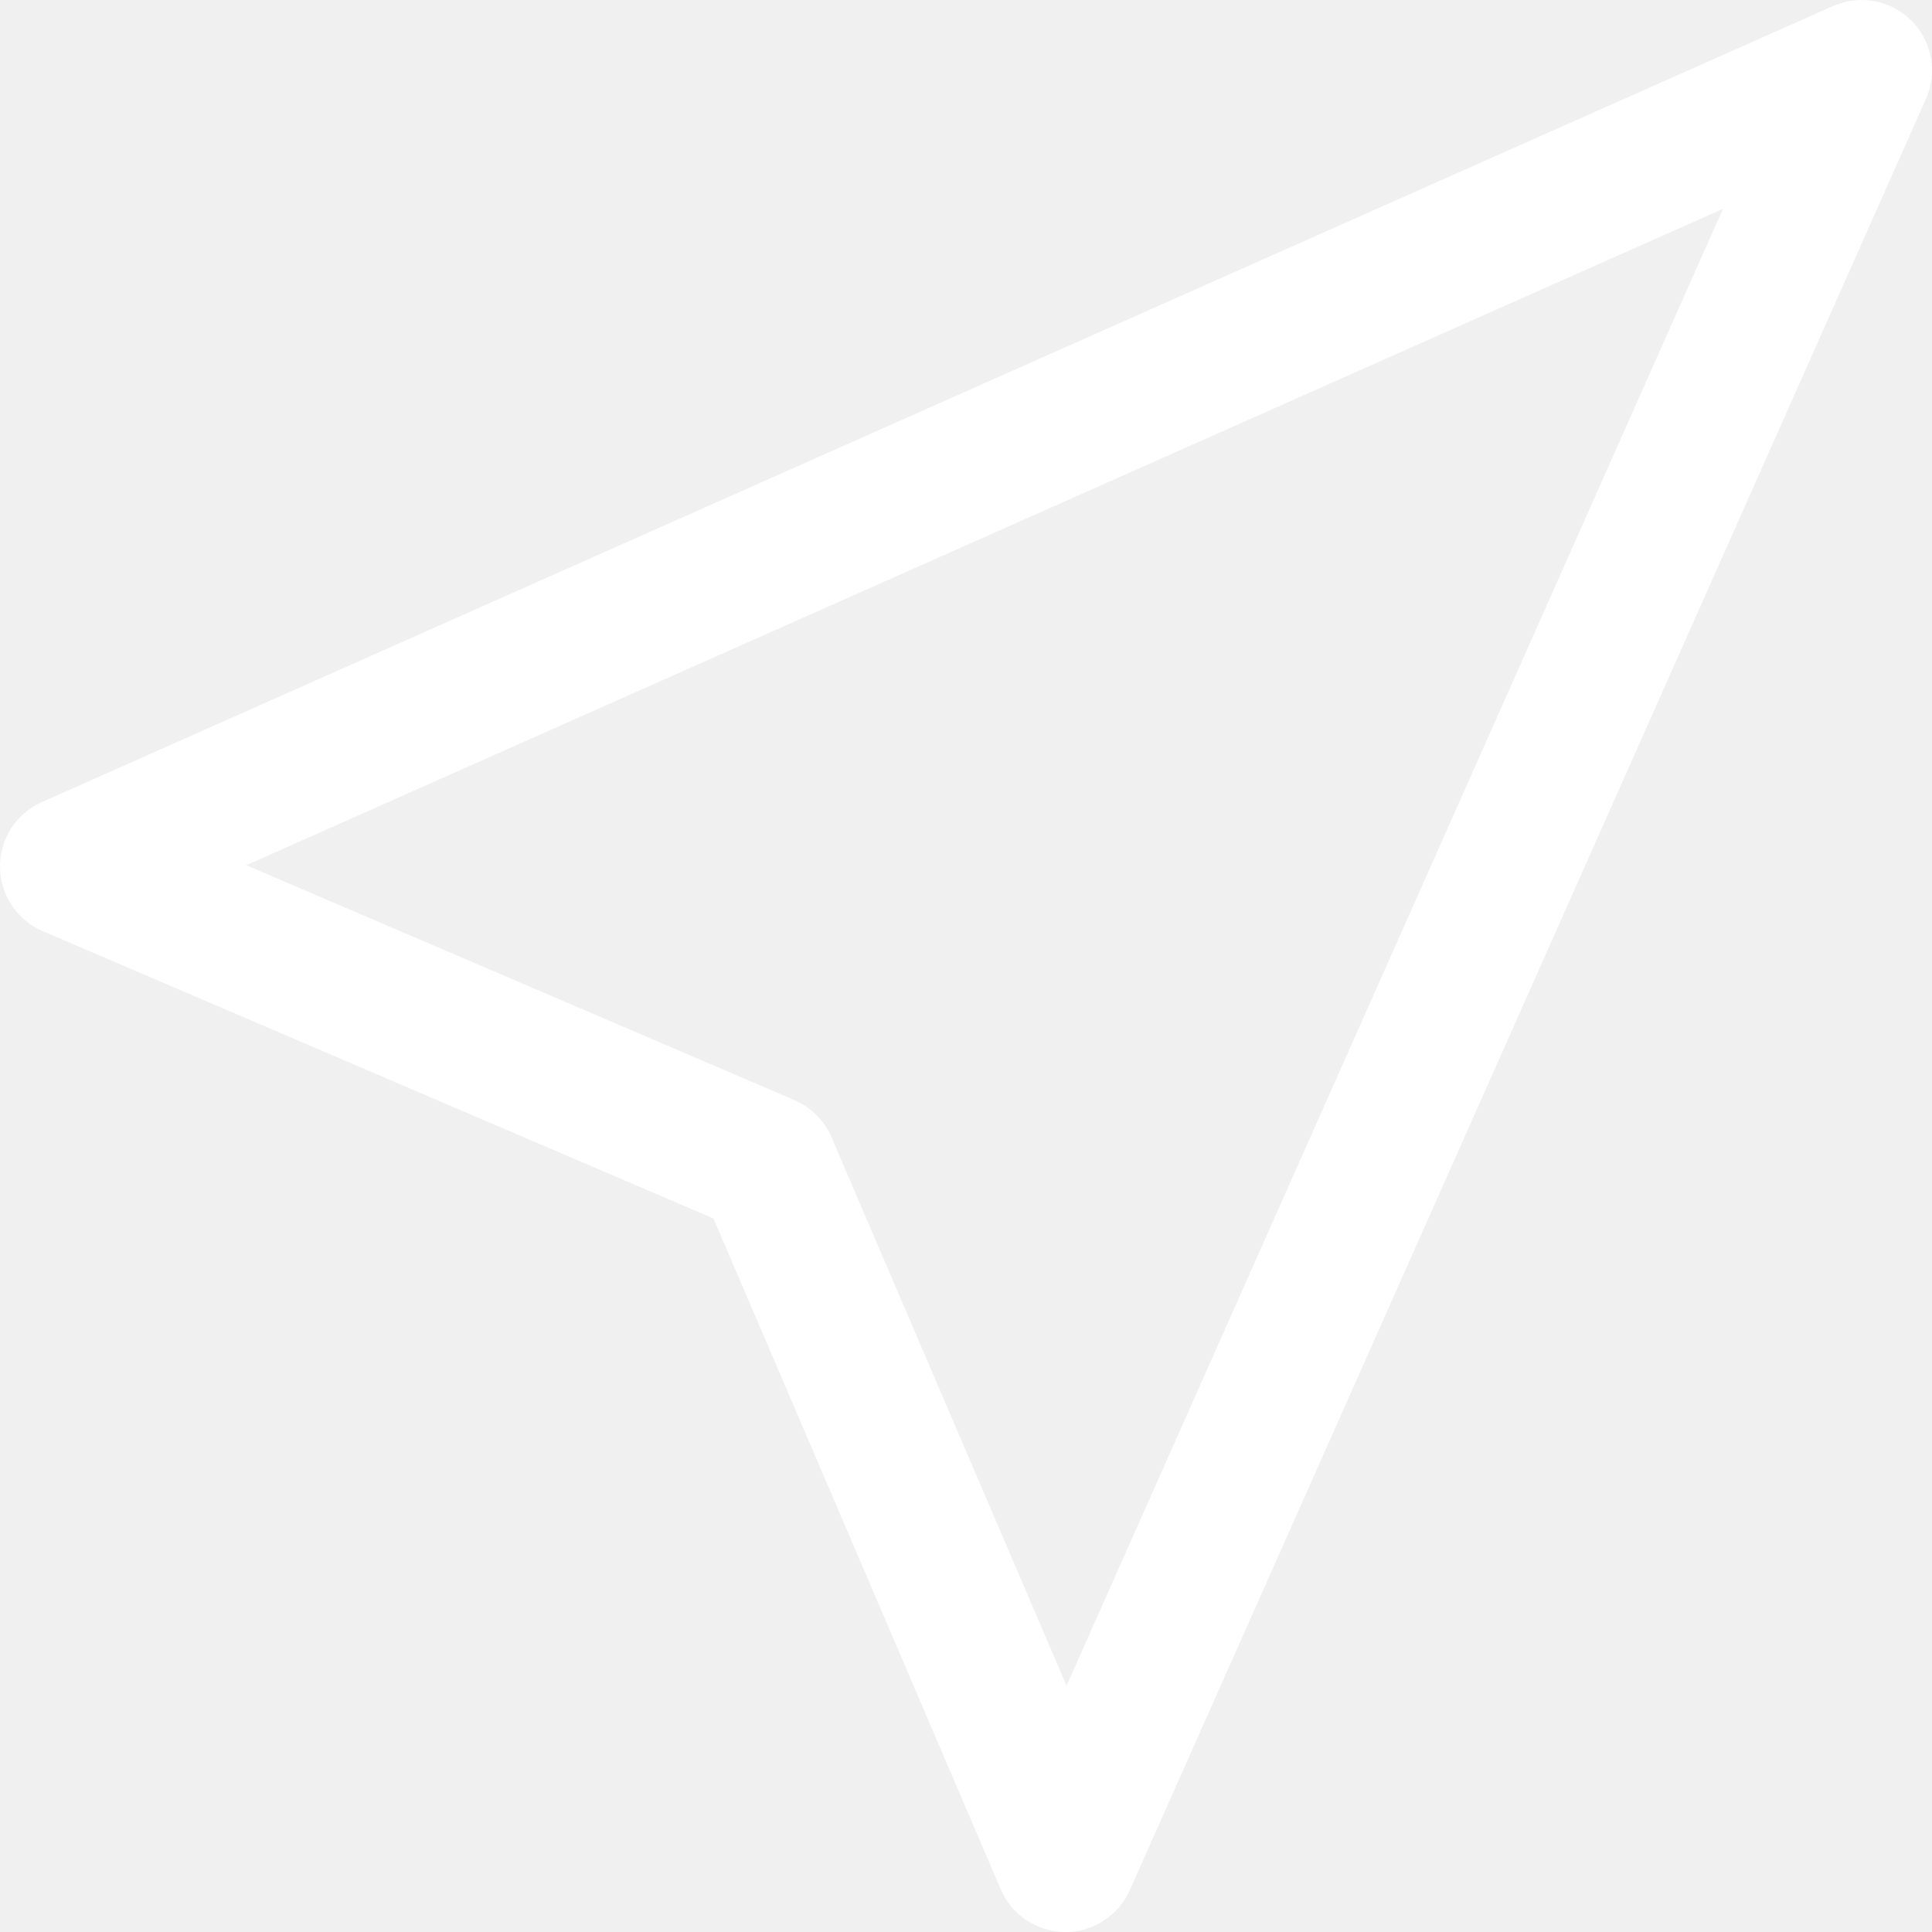
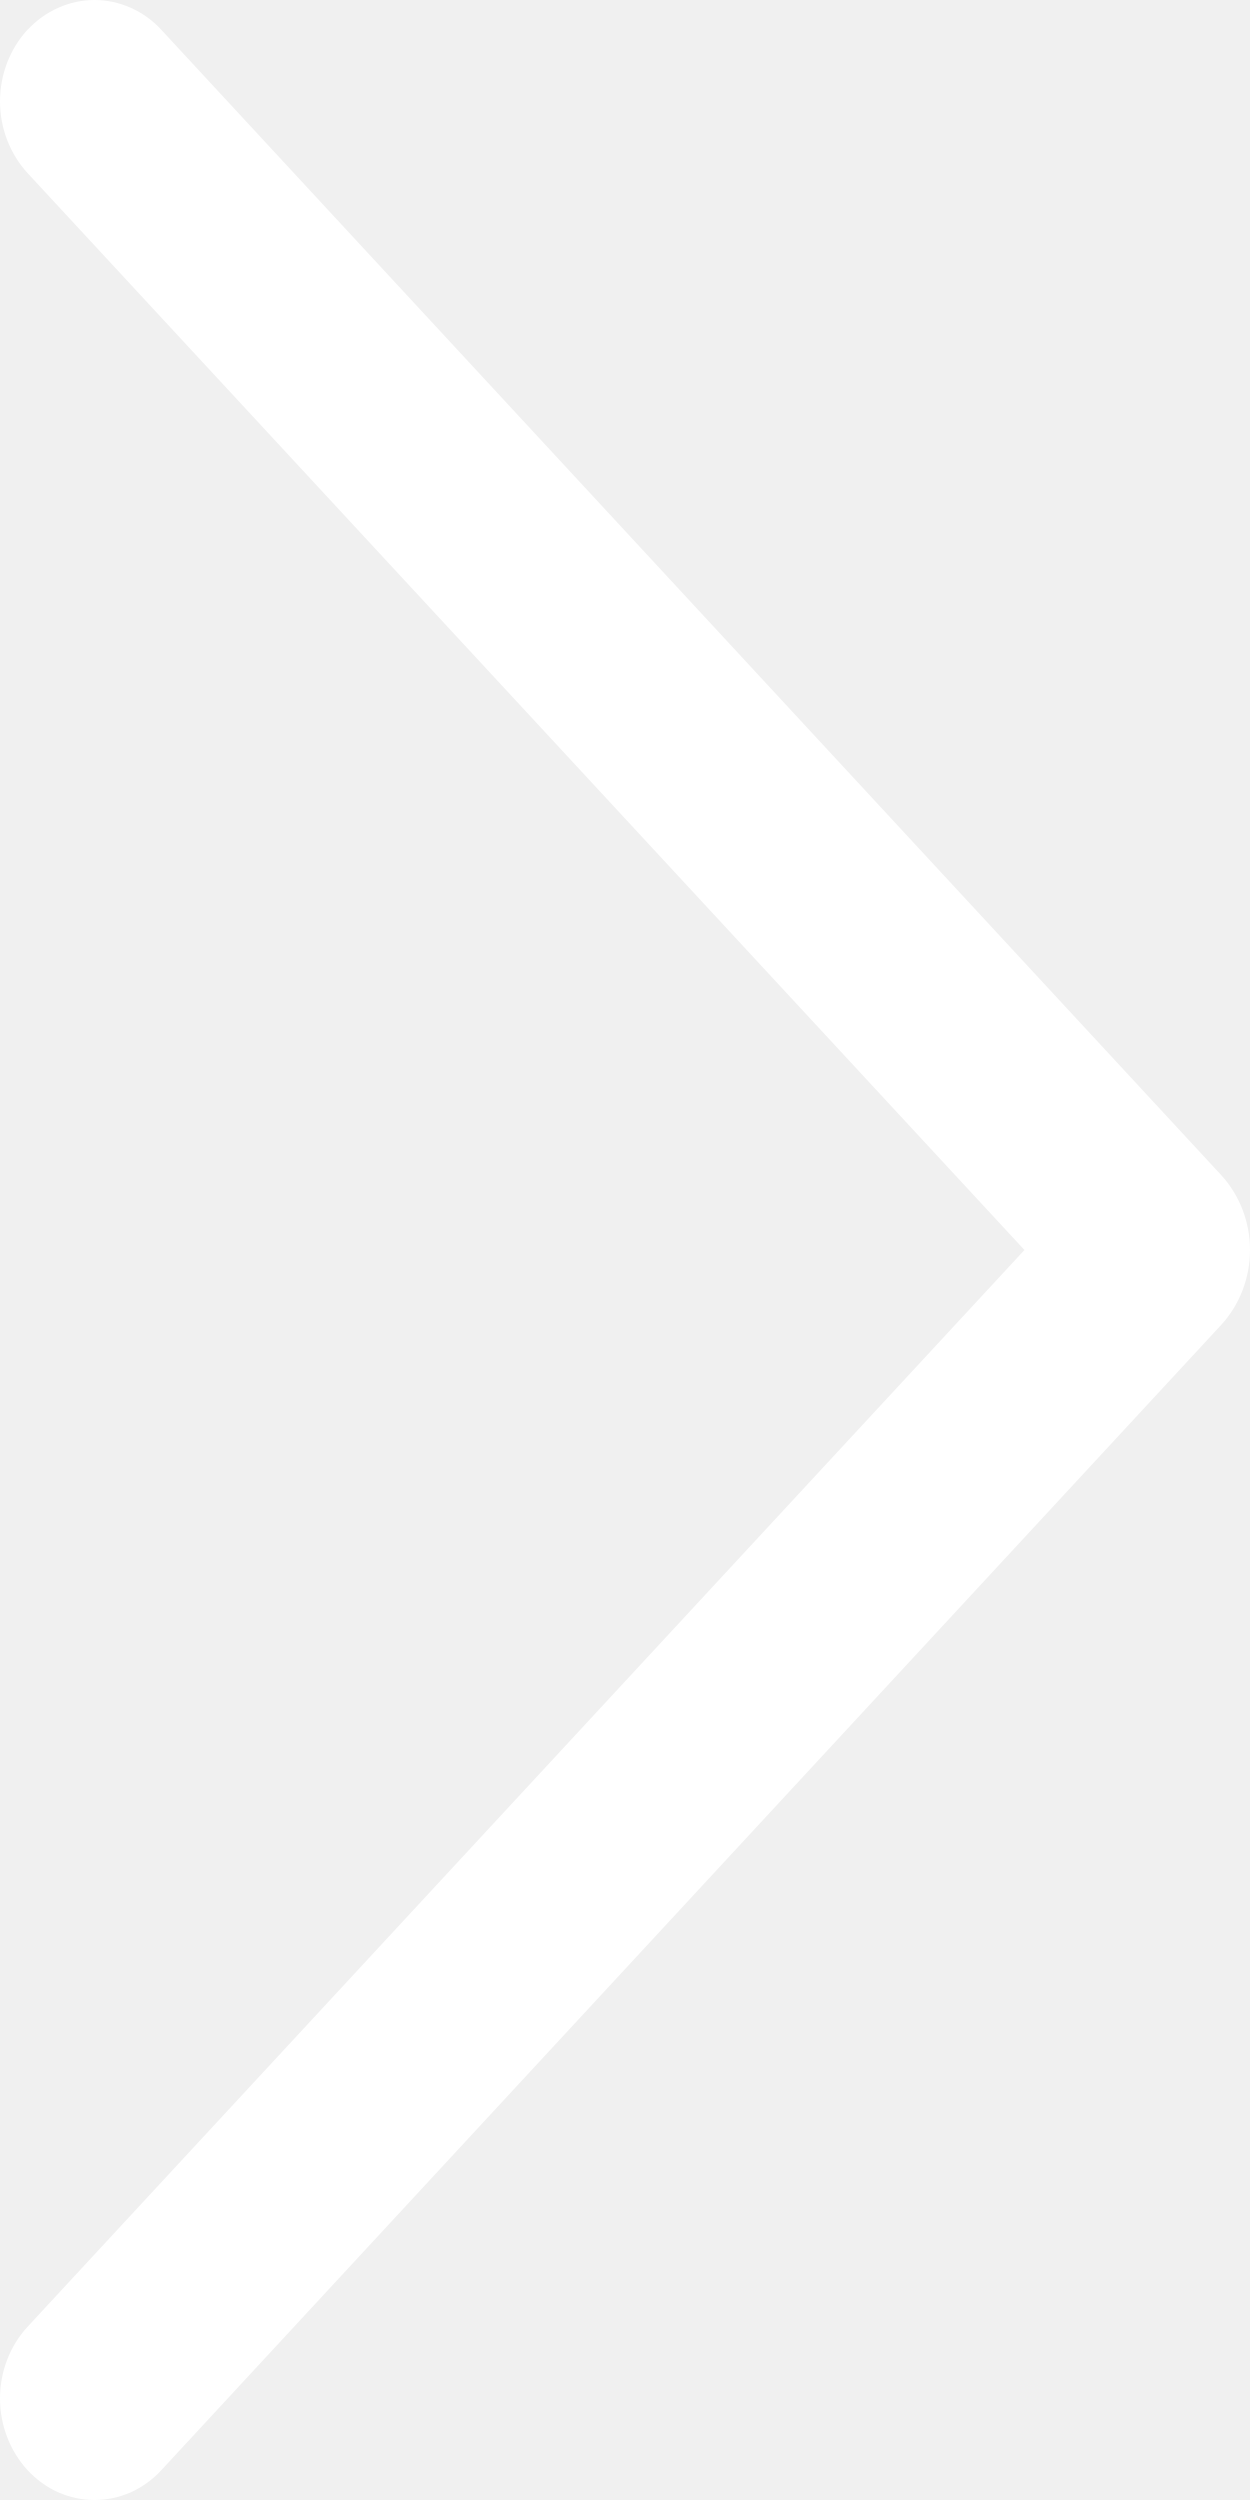
- <svg xmlns="http://www.w3.org/2000/svg" width="100" height="100" viewBox="0 0 100 100" fill="none">
-   <path d="M98.934 1.064C99.455 1.585 99.805 2.251 99.939 2.976C100.073 3.7 99.984 4.448 99.684 5.121L58.476 97.836C58.188 98.484 57.717 99.034 57.121 99.419C56.524 99.803 55.829 100.005 55.119 100C54.41 99.995 53.717 99.782 53.127 99.388C52.537 98.995 52.074 98.438 51.796 97.785L36.928 63.068L2.203 48.193C1.553 47.913 0.998 47.45 0.607 46.86C0.216 46.27 0.005 45.579 7.81652e-05 44.871C-0.005 44.163 0.197 43.469 0.581 42.874C0.964 42.279 1.513 41.809 2.159 41.521L94.877 0.313C95.549 0.015 96.295 -0.073 97.018 0.061C97.741 0.195 98.406 0.544 98.927 1.064H98.934ZM12.744 44.784L41.132 56.949C41.99 57.319 42.673 58.005 43.04 58.865L55.205 87.252L89.18 10.81L12.744 44.784Z" fill="white" />
+ <svg xmlns="http://www.w3.org/2000/svg" width="9" height="18" viewBox="0 0 9 18" fill="none">
+   <path d="M0.2 0.212C0.072 0.35 0 0.536 0 0.73C0 0.923 0.072 1.109 0.2 1.248L7.376 9L0.2 16.751C0.072 16.889 0 17.075 0 17.269C0 17.462 0.072 17.648 0.2 17.787C0.263 17.854 0.337 17.908 0.42 17.945C0.502 17.981 0.591 18 0.68 18C0.77 18 0.858 17.981 0.941 17.945C1.023 17.908 1.098 17.854 1.16 17.787L8.791 9.541C8.925 9.396 9 9.202 9 9C9 8.798 8.925 8.604 8.791 8.459L1.16 0.213C1.098 0.146 1.023 0.092 0.941 0.056C0.858 0.019 0.77 0 0.68 0C0.591 0 0.502 0.019 0.42 0.056C0.337 0.092 0.263 0.146 0.2 0.213V0.212Z" fill="white" />
</svg>
